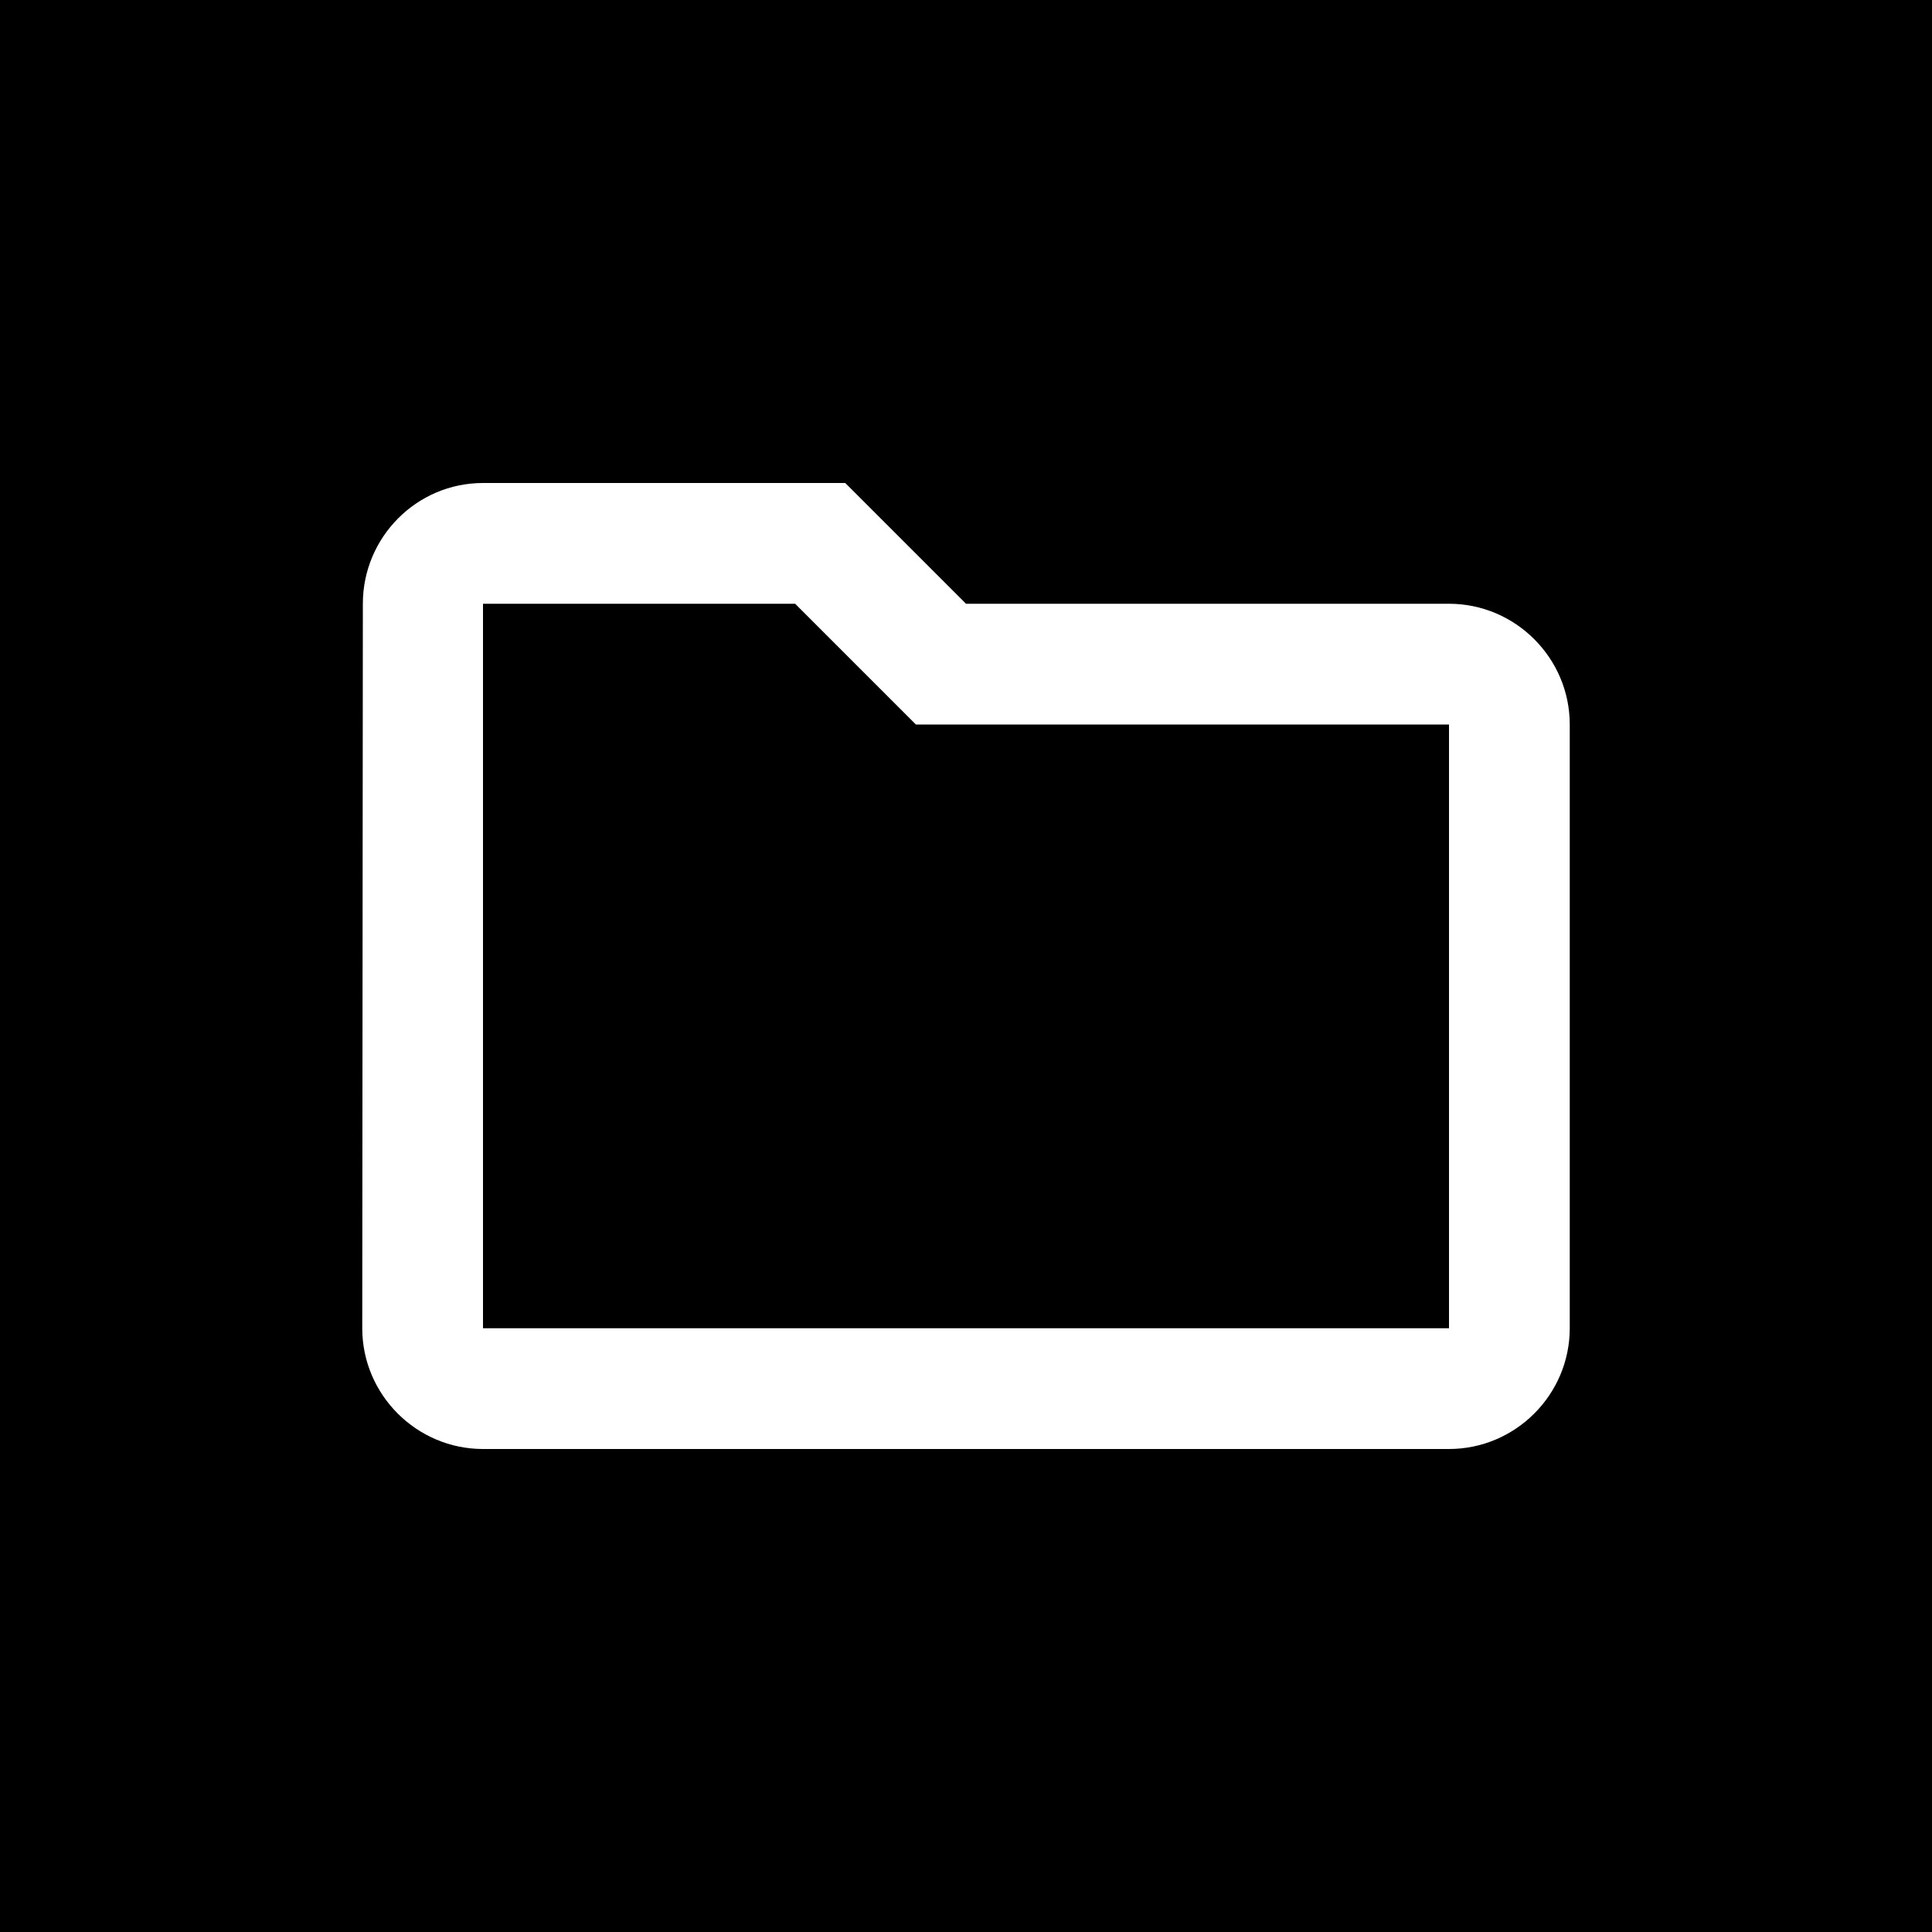
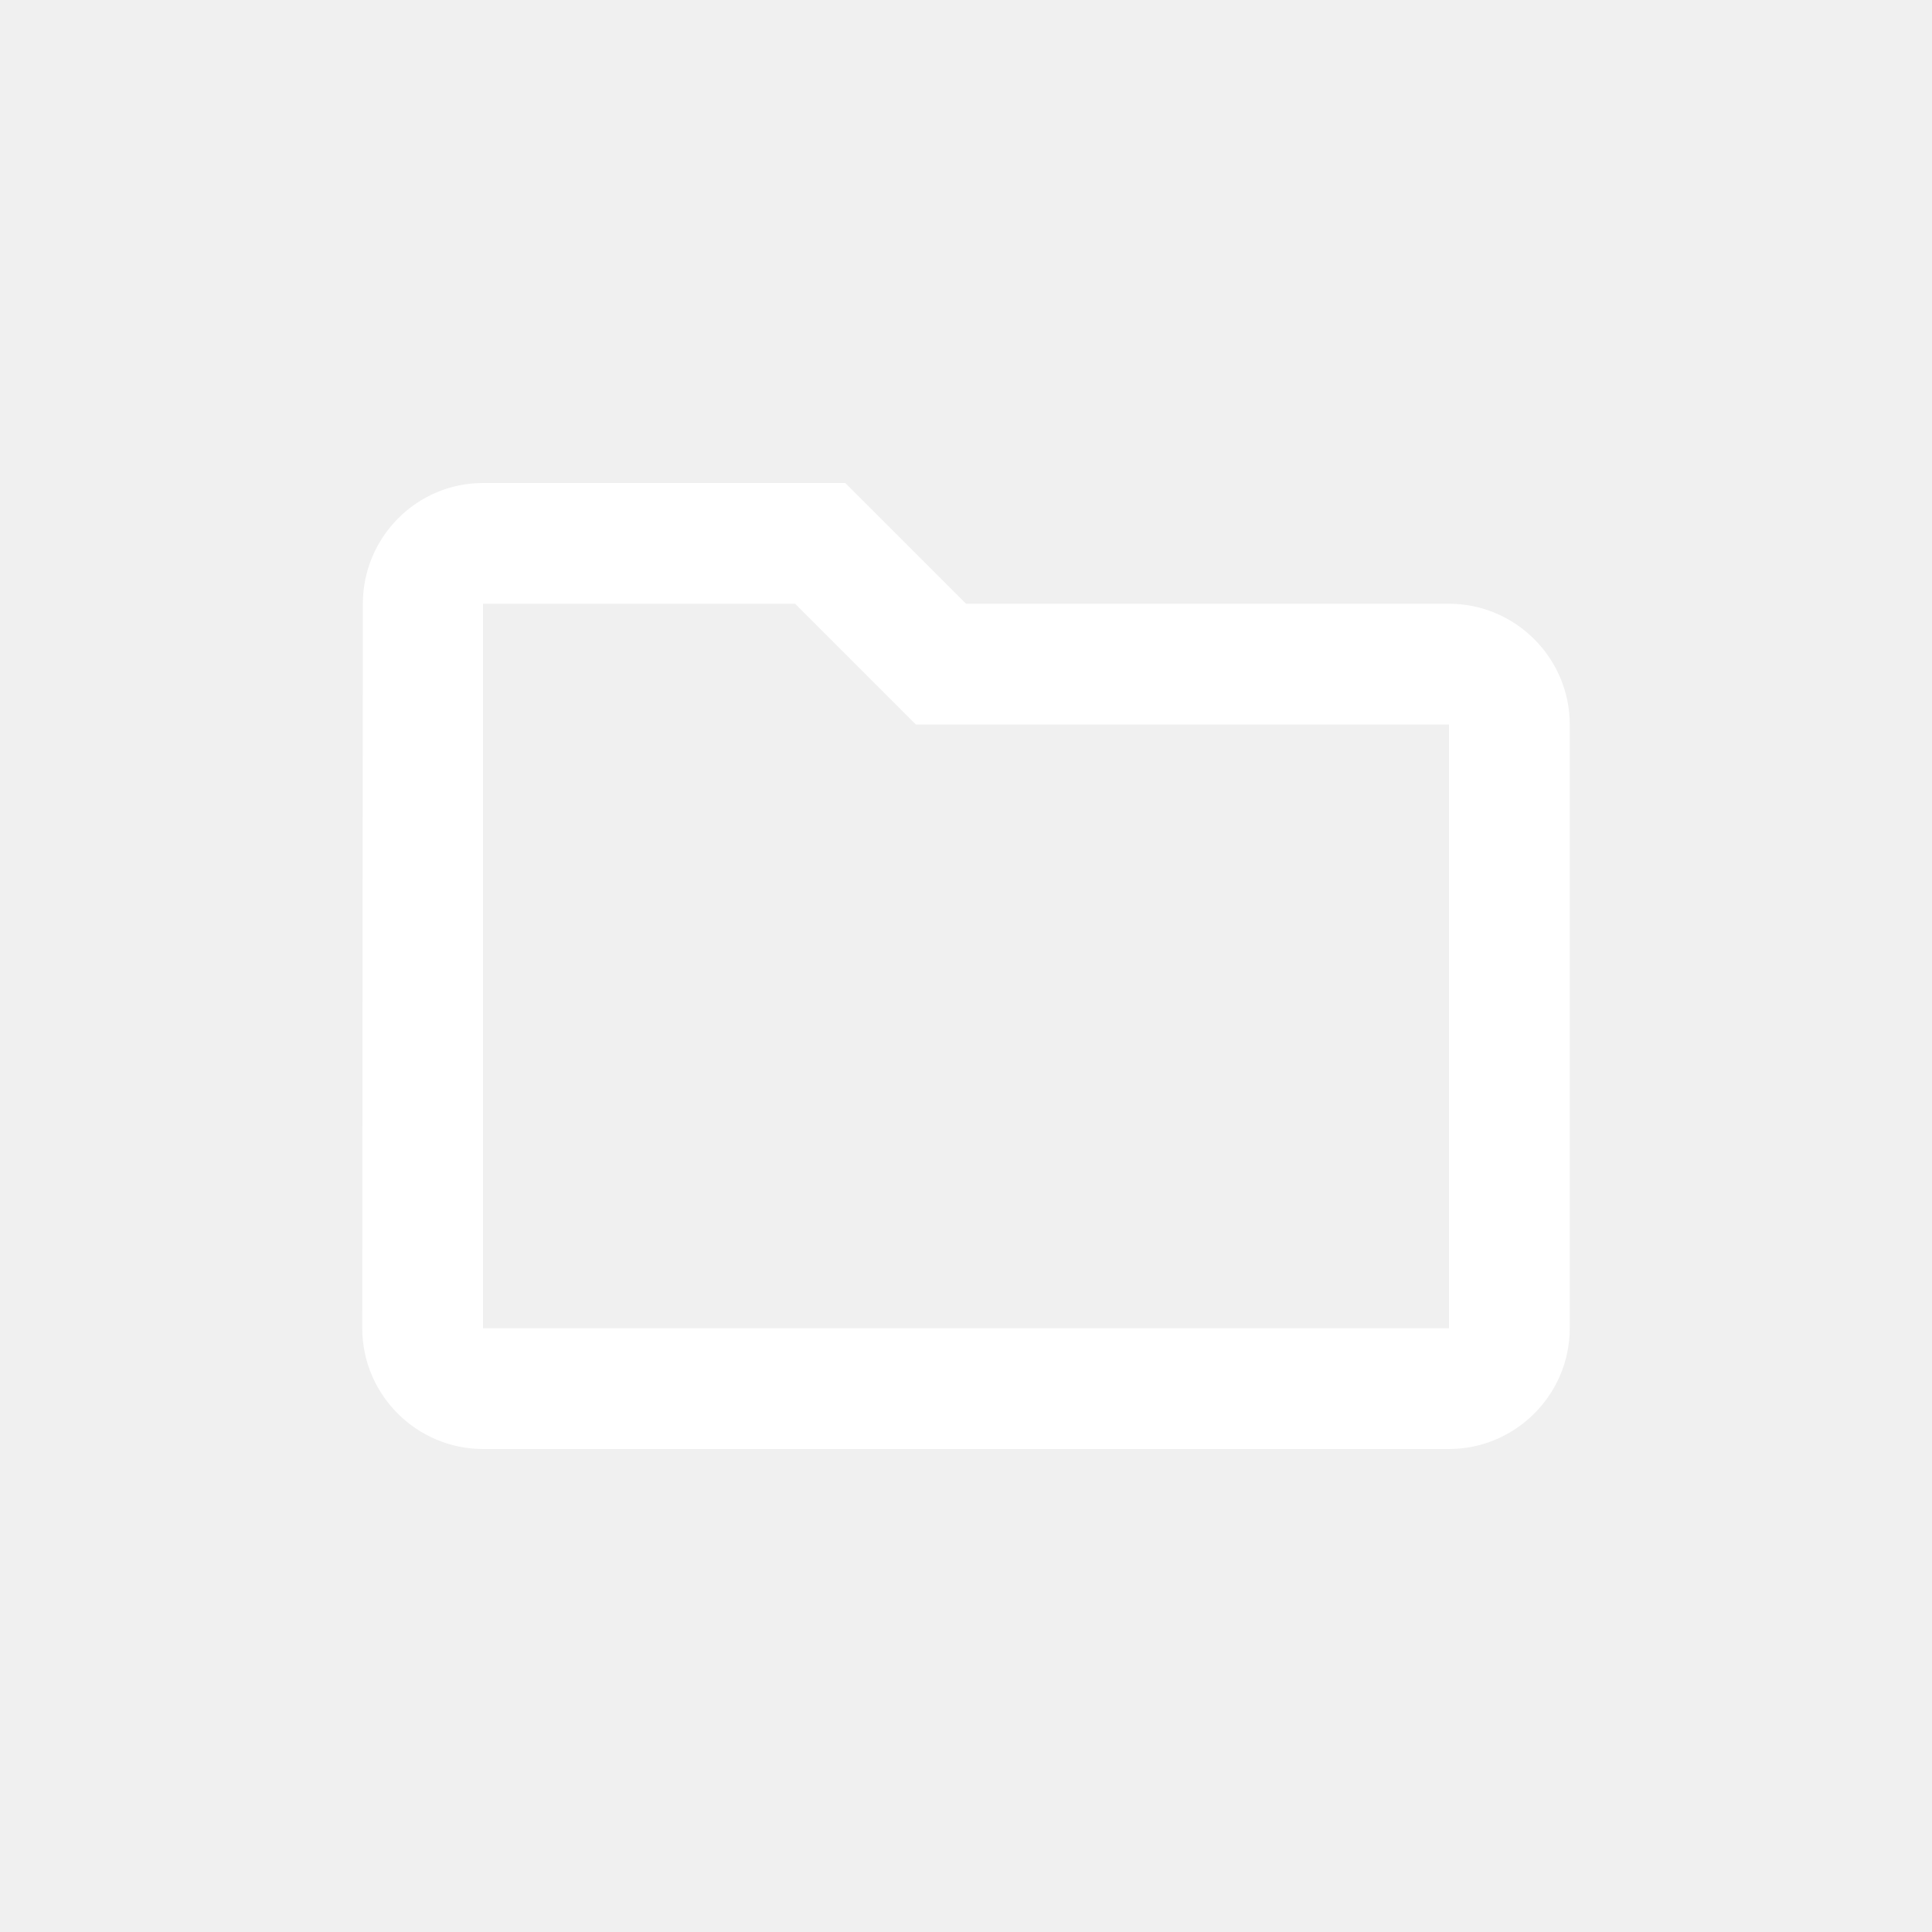
<svg xmlns="http://www.w3.org/2000/svg" xmlns:xlink="http://www.w3.org/1999/xlink" width="32" height="32">
  <defs>
    <g id="icon-router">
      <rect x="0" y="0" width="32" height="32" fill="black" stroke="none" />
      <g transform="translate(0 0)">
        <path d="M12 5c-2.105-.003-3.587 1.238-4.3 2.354a6.454 6.454 0 0 0-.888 2.226l-.02.123v12.137h3v-11.814c.01-.045.098-.531.434-1.057.352-.549.722-.97 1.77-.969 1.073.001 1.547.446 1.945.983.367.493.47.894.49.966v12.45s-.003 1.326.624 2.723c.626 1.396 2.196 3.019 4.627 3.068 2.45.05 4.063-1.603 4.689-3.022.626-1.418.621-2.77.621-2.77v-10.949h-3v10.913s-.032.84-.365 1.595c-.334.756-.61 1.259-1.885 1.233-1.295-.027-1.617-.557-1.95-1.297a4.623 4.623 0 0 1-.36-1.526v-12.873l-.045-.177s-.256-1.071-1.035-2.121c-.78-1.05-2.273-2.193-4.352-2.196z" stroke="none" fill="white" />
        <circle cx="8.5" cy="24" r="2" fill="none" stroke-width="2" stroke="white" />
        <circle cx="23.5" cy="9" r="2" fill="none" stroke-width="2" stroke="white" />
      </g>
    </g>
    <g id="icon-sticker">
      <rect x="0" y="0" width="32" height="32" fill="none" stroke="none" />
      <g transform="translate(-680 -285)">
        <path d="M690.764 306.811l5.71 7.913 5.014-7.694z" stroke="none" fill="white" />
        <path transform="matrix(.88332 0 0 .88132 81.246 35.954)" d="M702.328 307.792l-6.02-.026-6.02.026-2.986-5.226-3.033-5.2 3.033-5.2 2.987-5.227 6.02.026 6.02-.026 2.986 5.226 3.033 5.2-3.033 5.2z" fill="none" stroke="white" />
      </g>
    </g>
    <g id="icon-poly">
      <rect x="0" y="0" width="32" height="32" fill="black" stroke="none" />
      <g>
        <path d="m6 14l9 -7l-2 16l14 -10l-3 12" fill="none" stroke-linecap="butt" stroke-linejoin="round" stroke="white" />
        <circle cx="5" cy="15" r="2" fill="none" stroke-width="2" stroke="white" />
        <circle cx="16" cy="5" r="2" fill="none" stroke-width="2" stroke="white" />
        <circle cx="12" cy="25" r="2" fill="none" stroke-width="2" stroke="white" />
        <circle cx="28" cy="11" r="2" fill="none" stroke-width="2" stroke="white" />
        <circle cx="24" cy="27" r="2" fill="none" stroke-width="2" stroke="white" />
      </g>
    </g>
    <g id="icon-shooter">
      <rect x="0" y="0" width="32" height="32" fill="black" stroke="none" />
      <g transform="translate(18 6)">
        <path d="m0 0l-4.391.054c-1.418.531-2.34 1.756-3.176 3.102h-5.178c-.68.317-1.351.655-1.455 2.584v11.49c.17 1.001.58 1.765 1.455 2.06h22.537c.746-.044 1.288-.426 1.68-1.06v-13.517c-.185-1.643-.916-1.65-1.68-1.557h-6.62c-.326-1.26-1.91-2.247-3.172-3.156zm-2.122 5.289c3.227 0 5.87 2.626 5.87 5.846s-2.643 5.845-5.87 5.845c-3.227 0-5.869-2.626-5.869-5.845 0-3.22 2.642-5.846 5.87-5.846zm0 1.998a3.844 3.844 0 0 0-3.869 3.848 3.842 3.842 0 0 0 3.87 3.845 3.84 3.84 0 0 0 3.866-3.845 3.842 3.842 0 0 0-3.867-3.848z" fill="white" stroke="none" />
      </g>
    </g>
    <g id="icon-trash">
      <g transform="matrix(4.6 0 0 4.6 -4 -4)" stroke="none">
        <path fill="white" d="M2.783 3.626h2.923v2.923H2.783z" />
        <path fill="white" d="M2.479 2.597h3.508v.748H2.479z" />
        <path fill="white" d="M3.438 1.919h1.473v.865H3.438z" />
        <path fill="black" d="M3.859 2.25h.631v.386h-.631z" />
        <path fill="black" d="M3.134 3.906h.468v2.315h-.468z" />
        <path fill="black" d="M-4.537 3.906h.444v2.315h-.444z" transform="scale(-1 1)" />
        <path fill="black" d="M4.958 3.906h.444v2.315h-.444z" />
      </g>
    </g>
    <g id="icon-save" stroke="none">
      <path fill="black" d="M0 0h32v32H0z" />
      <path fill="white" d="M6.844 8.459V24h18.312V11.375H14.031V8.459z" />
      <rect fill="black" width="2.74" height="5.038" x="14.63" y="14.411" stroke-width="3.603" />
      <path fill="black" d="M16.866 19.73l-4.315-.06-4.314.06 2.209-3.707 2.105-3.766 2.106 3.766z" transform="matrix(.45903 -.40628 .79506 .23456 -3.467 21.088)" />
    </g>
    <svg id="svg8" width="600" height="32">
      <g id="g4853" transform="translate(-29.985 30.509)">
        <rect id="rect4832" width="4.035" height="1.75" x="16.495" y="-28.417" fill="#fff" stroke-opacity=".941" stroke-width=".115" rx="0" ry="0" />
        <path id="rect4834" fill="#fff" stroke-opacity=".941" stroke-width=".247" d="M15.535-28.417h5.616v.933h-5.616z" />
        <path id="rect4836" fill="#fff" stroke-opacity=".941" stroke-width=".293" d="M16.495-29.706v1.29h.671v-.761h2.66v.76h.67v-1.29z" />
        <path id="path4841" fill="none" fill-rule="evenodd" stroke="#fff" stroke-width=".753" d="M16.886-27.49c.092.03-.101 1.171.111 2.499.213 1.328-.477 1.846-.477 1.846" />
        <path id="path4843" fill="none" fill-rule="evenodd" stroke="#fff" stroke-width=".753" d="M18.496-27.49c.093.03-.101 1.171.112 2.499.212 1.328-.478 1.846-.478 1.846" />
        <path id="path4845" fill="none" fill-rule="evenodd" stroke="#fff" stroke-width=".753" d="M20.107-27.49c.092.03-.102 1.171.111 2.499s-.477 1.846-.477 1.846" />
      </g>
      <g id="g4909" transform="translate(-.054 .888)">
        <path id="rect4855" fill="#fff" stroke-opacity=".941" stroke-width=".811" d="M16.272-27.384h4.266l-.397 4.3h-3.538z" />
        <path id="rect4857" fill="#fff" stroke-opacity=".941" stroke-width=".43" d="M15.809-28.939h5.192v.992h-5.192z" />
        <path id="rect4879" fill="#fff" stroke-opacity=".941" stroke-width=".502" d="M17.246-29.945v1.123h.586v-.66h1.005v.66h.587v-1.123z" />
        <g id="g4900">
          <path id="path4885" fill-rule="evenodd" stroke-width=".265" d="M16.885-26.893l.187 3.508h.538l-.14-3.508z" />
          <path id="path4887" fill-rule="evenodd" stroke-width=".265" d="M19.983-26.893l-.187 3.508h-.538l.14-3.508z" />
          <path id="rect4889" stroke-opacity=".941" stroke-width=".821" d="M18.165-26.881h.538v3.473h-.538z" />
        </g>
      </g>
      <g id="icon-save" stroke-opacity=".941" transform="translate(-64)">
        <path id="rect4766" stroke-width=".265" d="M0 0h32v32H0z" />
        <path id="rect4986" fill="#fff" stroke-width="2.491" d="M6.844 8.459V24h18.312V11.375H14.031V8.459z" />
        <rect id="rect4991" width="2.74" height="5.038" x="14.63" y="14.411" stroke-width="3.603" rx="0" ry="0" />
        <path id="path4993" stroke-width="3" d="M16.866 19.73l-4.315-.06-4.314.06 2.209-3.707 2.105-3.766 2.106 3.766z" transform="matrix(.45903 -.40628 .79506 .23456 -3.467 21.088)" />
      </g>
      <g id="g4982" stroke-opacity=".941" transform="translate(-32)">
        <path id="rect4964" stroke-width=".265" d="M0 0h32v32H0z" />
        <g id="g4980" transform="matrix(3.77953 0 0 3.77953 .002 -.002)">
          <path id="rect4966" fill="#fff" stroke-width=".794" d="M2.783 3.626h2.923v2.923H2.783z" />
          <path id="rect4968" fill="#fff" stroke-width=".794" d="M2.479 2.597h3.508v.748H2.479z" />
          <path id="rect4970" fill="#fff" stroke-width=".794" d="M3.438 1.919h1.473v.865H3.438z" />
          <path id="rect4972" stroke-width=".684" d="M3.859 2.25h.631v.386h-.631z" />
          <path id="rect4974" stroke-width="1.442" d="M3.134 3.906h.468v2.315h-.468z" />
          <path id="rect4976" stroke-width="1.405" d="M-4.537 3.906h.444v2.315h-.444z" transform="scale(-1 1)" />
          <path id="rect4978" stroke-width="1.405" d="M4.958 3.906h.444v2.315h-.444z" />
        </g>
      </g>
      <g id="g5188" transform="translate(-96)">
        <path id="rect5180" stroke-opacity=".941" stroke-width=".265" d="M0 0h32v32H0z" />
        <g id="g5322" fill="#fff" transform="translate(7.066 7.065) scale(.04494)">
          <path id="path5267" stroke-width="445.017" d="M313.1 147.875c-6.057 0-11.962.654-17.661 1.871l-15.805-53.435 37.842-2.565a9.275 9.275 0 0 1 9.602 6.932 9.246 9.246 0 0 1-1.45 7.728 9.243 9.243 0 0 1-6.865 3.834l-9.126.652a6.5 6.5 0 0 0-6.02 6.947c.256 3.581 3.361 6.289 6.947 6.02l9.126-.652a22.21 22.21 0 0 0 16.493-9.21 22.21 22.21 0 0 0 3.484-18.566c-2.677-10.375-12.376-17.364-23.069-16.654l-45.936 3.114a6.5 6.5 0 0 0-5.793 8.329l6.405 21.656H145.477l-6.316-12H155.5a6.5 6.5 0 1 0 0-13h-47a6.5 6.5 0 1 0 0 13h16.086l9.542 18.349-18.836 33.485a84.026 84.026 0 0 0-30.792-5.834c-46.593 0-84.5 37.906-84.5 84.5s37.907 84.5 84.5 84.5c44.404 0 80.892-34.436 84.225-78h31.776a6.5 6.5 0 0 0 5.511-3.055l68.779-110.047 8.185 27.672c-31.758 12.162-54.376 42.945-54.376 78.93 0 46.594 37.907 84.5 84.5 84.5s84.5-37.906 84.5-84.5-37.907-84.501-84.5-84.501zm-228.6 156c-39.425 0-71.5-32.075-71.5-71.5s32.075-71.5 71.5-71.5c8.549 0 16.75 1.513 24.355 4.276l-31.482 55.968c-3.726 2.365-6.206 6.516-6.206 11.256 0 7.363 5.969 13.333 13.333 13.333 5.002 0 9.354-2.759 11.636-6.833h59.556c-3.297 36.388-33.959 65-71.192 65zm11.636-78a13.384 13.384 0 0 0-4.025-4.439l28.528-50.717c19.37 11.397 32.922 31.647 35.052 55.156zm72.589 0c-2.17-28.365-18.393-52.845-41.715-66.482l14.327-25.471 48.396 91.953zm32.258-6.538l-48.665-92.462h106.454zM313.1 303.875c-39.425 0-71.5-32.075-71.5-71.5 0-30.093 18.697-55.885 45.077-66.418l16.89 57.105a13.284 13.284 0 0 0-3.8 9.313c0 7.363 5.969 13.333 13.333 13.333s13.333-5.97 13.333-13.333c0-6.354-4.449-11.661-10.399-12.999l-16.895-57.123a71.624 71.624 0 0 1 13.962-1.378c39.425 0 71.5 32.075 71.5 71.5s-32.076 71.5-71.501 71.5z" />
        </g>
      </g>
      <g id="icon-cycle">
        <path fill="black" d="M0 0h32v32H0z" />
        <g id="g5604" fill="#fff" transform="matrix(-.36615 0 0 .36615 24.543 7.457)">
          <g id="g5527">
            <g id="g5495">
              <path id="path5483" d="M37.687 24.66c-4.945 0-8.973 4.025-8.973 8.975 0 4.95 4.026 8.974 8.973 8.974 4.95 0 8.977-4.024 8.977-8.974s-4.027-8.975-8.977-8.975zm0 15.384a6.417 6.417 0 0 1-6.409-6.409 6.418 6.418 0 0 1 6.409-6.41 6.417 6.417 0 0 1 6.411 6.41 6.417 6.417 0 0 1-6.411 6.409z" />
              <path id="path5485" d="M23.588 15.501v.01h8.047c-2.375-2.4-5.273-5.251-5.99-5.578-1.257-.575-3.966 1.462-4.547 1.748-.532.283-.954.699-1.043 1.236l-2.112 5.927-6.167.069c-1.811.485-.465 2.065-.465 2.065l3.097.041-.295 1.405-1.803 2.989a8.914 8.914 0 0 0-3.333-.648C4.027 24.765 0 28.792 0 33.741c0 4.947 4.026 8.974 8.977 8.974 4.948 0 8.975-4.026 8.975-8.974a8.956 8.956 0 0 0-3.423-7.038l2.005-3.326.487-2.322 2.41.03c.479-.136.833-.538.912-1.029l2.603-4.074zM15.386 33.74a6.417 6.417 0 0 1-6.409 6.409c-3.534 0-6.411-2.876-6.411-6.409a6.419 6.419 0 0 1 6.411-6.411c.694 0 1.36.114 1.986.32l-3.579 5.939 2.197 1.323 3.607-5.989a6.386 6.386 0 0 1 2.198 4.818z" />
              <path id="path5487" d="M32.24 23.139s2.468-2.578 2.691-2.968c.225-.392.229-.872.007-1.265 0 0-.725-.76-1.771-1.832v.014h-8.949l4.281 3.716-6.367 9.947a1.264 1.264 0 0 0-.104 1.045l2.563 7.692 3.072-.17-1.741-7.787z" />
              <circle id="circle5489" cx="19.703" cy="7.384" r="3.435" />
              <path id="path5491" d="M32.845 5.919c-1.06-.744-2.366-.789-3.123-.034l-1.484 1.487c-.756.756-.711 2.062.03 3.124z" />
              <path id="path5493" d="M33.007 15.317c1.116 1.116 2.73 1.311 3.607.436l1.485-1.488c.877-.876.685-2.491-.434-3.606l-4.081-4.081-4.659 4.658z" />
            </g>
          </g>
        </g>
      </g>
+       <g id="icon-cycle-2">
+         <path fill="black" d="M0 0h32v32H0z" />
+         <g id="g5604" fill="#fff" transform="matrix(-.36615 0 0 .36615 24.543 7.457)">
+           <g id="g5527">
+             <g id="g5495">
+               <path id="path5483" d="M37.687 24.66c-4.945 0-8.973 4.025-8.973 8.975 0 4.95 4.026 8.974 8.973 8.974 4.95 0 8.977-4.024 8.977-8.974s-4.027-8.975-8.977-8.975zm0 15.384a6.417 6.417 0 0 1-6.409-6.409 6.418 6.418 0 0 1 6.409-6.41 6.417 6.417 0 0 1 6.411 6.41 6.417 6.417 0 0 1-6.411 6.409z" />
+               <path id="path5485" d="M23.588 15.501v.01h8.047c-2.375-2.4-5.273-5.251-5.99-5.578-1.257-.575-3.966 1.462-4.547 1.748-.532.283-.954.699-1.043 1.236l-2.112 5.927-6.167.069c-1.811.485-.465 2.065-.465 2.065l3.097.041-.295 1.405-1.803 2.989a8.914 8.914 0 0 0-3.333-.648C4.027 24.765 0 28.792 0 33.741c0 4.947 4.026 8.974 8.977 8.974 4.948 0 8.975-4.026 8.975-8.974a8.956 8.956 0 0 0-3.423-7.038l2.005-3.326.487-2.322 2.41.03c.479-.136.833-.538.912-1.029l2.603-4.074zM15.386 33.74a6.417 6.417 0 0 1-6.409 6.409c-3.534 0-6.411-2.876-6.411-6.409a6.419 6.419 0 0 1 6.411-6.411c.694 0 1.36.114 1.986.32l-3.579 5.939 2.197 1.323 3.607-5.989a6.386 6.386 0 0 1 2.198 4.818z" />
+               <path id="path5487" d="M32.24 23.139s2.468-2.578 2.691-2.968c.225-.392.229-.872.007-1.265 0 0-.725-.76-1.771-1.832v.014h-8.949l4.281 3.716-6.367 9.947a1.264 1.264 0 0 0-.104 1.045l2.563 7.692 3.072-.17-1.741-7.787z" />
+               <circle id="circle5489" cx="19.703" cy="7.384" r="3.435" />
+               <path id="path5491" d="M32.845 5.919c-1.06-.744-2.366-.789-3.123-.034l-1.484 1.487c-.756.756-.711 2.062.03 3.124z" />
+               <path id="path5493" d="M33.007 15.317c1.116 1.116 2.73 1.311 3.607.436l1.485-1.488c.877-.876.685-2.491-.434-3.606l-4.081-4.081-4.659 4.658z" />
+             </g>
+           </g>
+         </g>
+       </g>
      <g id="icon-logo">
        <path fill="black" stroke="none" d="M0 0h32v32H0z" />
        <g transform="matrix(1 0 0 1 2 -1)">
          <path fill="none" stroke="#fff" stroke-width="2" d="M23.423 9.284c-6.673-4.127-12.713-4.175-19.269 0 .174 4.944-.354 13.294 9.635 17.855 10.323-4.9 9.545-13.305 9.634-17.855z" />
          <path fill="#fff" stroke="none" d="M13.435 5.925v21.037s10.695-3.27 9.988-17.678c0 0-3.447-2.828-9.988-3.359z" />
          <path fill="none" stroke-width="2" stroke="#fff" d="M5.773 15.118L15.7 6.19" />
          <path fill="none" stroke-width="2" stroke="#fff" d="M6.276 20.333l7.778-7.778" />
          <path fill="none" stroke-width="2" stroke="#fff" d="M8.574 23.691c.442-.53 5.612-5.612 5.612-5.612" />
          <path fill="none" stroke-width="2" stroke="#fff" d="M11.932 25.636l2.343-2.342" />
        </g>
      </g>
      <g id="icon-locate">
        <path id="rect5819" stroke-opacity=".941" stroke-width=".265" d="M0 0h32v32H0z" fill="black" />
        <circle id="path5839" cx="16" cy="16" r="5.127" fill="none" stroke="#fff" stroke-width="2.5" />
        <path id="path5841" fill="none" fill-rule="evenodd" stroke="#fff" stroke-width="2.5" d="M16.087 6.854v4.242" />
        <path id="path5843" fill="none" fill-rule="evenodd" stroke="#fff" stroke-width="2.5" d="M16.087 20.686v4.243" />
        <path id="path5845" fill="none" fill-rule="evenodd" stroke="#fff" stroke-width="2.5" d="M20.948 16.134h4.243" />
        <path id="path5847" fill="none" fill-rule="evenodd" stroke="#fff" stroke-width="2.5" d="M6.63 16.134h4.242" />
      </g>
      <g id="icon-shot-2" stroke="none" transform="scale(1.1) translate(-2 -1)">
        <path id="rect5819" stroke-opacity=".941" stroke-width=".265" d="M0 0h32v32H0z" fill="black" />
        <rect id="rect6617" width="21" height="13.89" x="6.25" y="9.833" fill="#fff" rx="2" ry="2" />
        <path id="rect6619" fill="#fff" stroke-width="1.979" d="M13.812 7.009h6.282c.45 0 .749.528 1.147 1.039l3.096 3.974c.398.51-3.793 6.989-4.243 6.989h-6.282c-.45 0-4.889-6.747-4.475-7.24l3.19-3.802c.415-.493.836-.96 1.285-.96z" />
        <circle id="path6621" cx="16.627" cy="16.311" r="6.158" fill="black" />
        <circle id="circle6628" cx="16.627" cy="16.311" r="3.533" fill="#fff" />
      </g>
      <g id="icon-trash-2" stroke="none">
        <g transform="translate(0 -3) scale(3.82445) scale(1.1) rotate(45 4 4)">
          <rect id="rect4966" width="3.125" height="2.893" x="2.671" y="3.751" fill="#fff" rx=".36" ry=".403" />
          <rect id="rect4968" width="3.663" height=".87" x="2.401" y="2.423" fill="#fff" rx=".435" ry=".435" />
          <rect id="rect4970" width="2.924" height="1.306" x="2.771" y="1.698" fill="#fff" rx=".653" ry=".653" />
          <rect id="rect4972" width="1.933" height=".523" x="3.266" y="2.114" fill="black" rx=".261" ry=".261" />
          <g id="g4918" stroke-width=".523" transform="matrix(1.3497 0 0 1.3497 -1.613 -1.674)">
            <rect id="rect4912" width="2.059" height=".425" x="5.622" y=".289" rx=".237" ry=".21" transform="rotate(45)" fill="black" />
            <rect id="rect4914" width="2.047" height=".389" x="-.491" y="-6.803" rx=".237" ry=".195" transform="rotate(135)" fill="black" />
          </g>
        </g>
      </g>
      <g id="icon-logo-2" transform="scale(1.1) translate(-1 -2)">
        <path id="rect5611" stroke-opacity=".941" stroke-width=".265" d="M0 0h32v32H0z" fill="black" stroke="none" />
        <g id="g5792" fill="none" stroke="#fff" stroke-width="2.37" transform="matrix(.84382 0 0 .84382 4.366 1.93)">
          <path id="path5774" fill-rule="evenodd" d="M22.399 10.08c-5.964-3.689-11.363-3.732-17.222 0 .155 4.418-.316 11.882 8.61 15.957 9.228-4.38 8.532-11.89 8.612-15.957z" />
        </g>
        <g id="g8284" fill="#fff" stroke-width="3.052" transform="matrix(.40236 0 0 .40236 10.45 8.978)">
          <path d="M22.399 10.08c-5.964-3.689-11.363-3.732-17.222 0 .155 4.418-.316 11.882 8.61 15.957 9.228-4.38 8.532-11.89 8.612-15.957z" stroke="none" />
        </g>
      </g>
      <g id="icon-sticker-2" transform="scale(1.1) translate(-3 -2)" stroke="none">
        <g id="g4867" transform="matrix(.94996 0 0 .94996 -.16 .083)">
          <path id="path4859" fill="#fff" fill-rule="evenodd" stroke-width=".767" d="M13.47 22.847l3.045 5.275 3.12-5.405z" />
          <circle id="path4863" cx="16.552" cy="14.98" r="8.712" fill="#fff" stroke-width="1.851" />
          <circle id="circle4869" cx="16.552" cy="14.98" r="5" fill="black" />
        </g>
      </g>
      <g id="icon-route-2" transform="scale(1.1) translate(32 -2)" stroke="none">
        <g fill="white">
          <circle id="path5642" cx="-24.357" cy="23.576" r="2.507" fill="#fff" stroke-width="4.363" />
          <path id="path5644" fill="none" fill-rule="evenodd" stroke="#fff" stroke-width="2.621" d="M-24.289 21.588V10.61c0-4.22 6.62-4.194 6.62 0V21.42c0 4.011 6.828 4.027 6.828 0v-10.98" />
          <circle id="circle5646" cx="-10.93" cy="8.462" r="2.507" fill="#fff" stroke-width="4.363" />
        </g>
      </g>
      <g id="icon-poly-2" transform="scale(1.1) translate(-3 -2)" stroke="none">
        <g fill="white">
          <path id="path6375" fill="none" fill-rule="evenodd" stroke="#fff" stroke-linejoin="round" stroke-width="2.387" d="M7.924 12.991l8.569-4.989-6.55 14.587 13.762-7.974-3.958 9.12" />
          <circle id="path6363" cx="14.711" cy="-4.523" r="2.387" fill="#fff" stroke-width="5.304" transform="rotate(75)" />
          <circle id="circle6367" cx="12.17" cy="-13.883" r="2.387" fill="#fff" stroke-width="5.304" transform="rotate(75)" />
          <circle id="circle6371" cx="20.342" cy="-19.194" r="2.387" fill="#fff" stroke-width="5.304" transform="rotate(75)" />
          <circle id="circle6373" cx="24.138" cy="-3.701" r="2.387" fill="#fff" stroke-width="5.304" transform="rotate(75)" />
          <circle id="circle6774" cx="27.918" cy="-13.025" r="2.387" fill="#fff" stroke-width="5.304" transform="rotate(75)" />
        </g>
      </g>
      <g id="icon-save-2" transform="scale(1.1) translate(-1 -2)" stroke="none">
        <g fill="white">
          <path id="rect4766" stroke-opacity=".941" stroke-width=".265" d="M0 0h32v32H0z" fill="black" />
          <path id="rect4986" fill="#fff" stroke-opacity=".941" stroke-width="2.477" d="M6.894 8.502v15.455h18.212V11.402H14.042v-2.9z" />
          <path id="path7854" fill="none" fill-rule="evenodd" stroke="#000" stroke-width="2.735" d="M10.923 16.586l4.19 4.19 6.606-6.607" transform="scale(0.9) translate(2 2)" />
        </g>
      </g>
      <g id="icon-trash-3">
        <path id="rect4766" stroke-opacity=".941" stroke-width=".265" d="M0 0h32v32H0z" fill="black" stroke="none" />
        <path d="M12 2C6.48 2 2 6.48 2 12s4.48 10 10 10 10-4.48 10-10S17.52 2 12 2zM4 12c0-4.42 3.58-8 8-8 1.85 0 3.55.63 4.9 1.69L5.69 16.9C4.63 15.55 4 13.85 4 12zm8 8c-1.85 0-3.55-.63-4.9-1.69L18.31 7.1C19.37 8.45 20 10.15 20 12c0 4.42-3.58 8-8 8z" fill="white" transform="translate(4 4)" stroke-width="1" />
      </g>
      <g id="icon-trash-4">
        <path id="rect4766" stroke-opacity=".941" stroke-width=".265" d="M0 0h32v32H0z" fill="black" stroke="none" />
        <path d="M21 9l-9-7-2.59 2.02 7.87 7.87zm0 5.07l-1.63-1.27-.67.52 1.43 1.43zM3.41.86L2 2.27l4.22 4.22L3 9l9 7 2.1-1.63 1.42 1.42-3.53 2.75-7.37-5.73L3 14.07l9 7 4.95-3.85L20.73 21l1.41-1.41z" fill="white" transform="translate(4 4)" stroke-width="0" />
      </g>
      <g id="icon-logo-3" transform="scale(1.1) translate(-1 -2)">
        <path id="rect5611" stroke-opacity=".941" stroke-width=".265" d="M0 0h32v32H0z" fill="black" stroke="none" />
        <g id="g5792" fill="none" stroke="#fff" stroke-width="3" transform="matrix(.84382 0 0 .84382 5 2.53)">
          <path id="path5774" fill-rule="evenodd" d="M22.399 10.08c-5.964-3.689-11.363-3.732-17.222 0 .155 4.418-.316 11.882 8.61 15.957 9.228-4.38 8.532-11.89 8.612-15.957z" />
        </g>
      </g>
      <g id="icon-shot-3" stroke="none" transform="">
        <path stroke-opacity=".941" stroke-width=".265" d="M0 0h32v32H0z" fill="black" />
        <path d="M18 20H4V6h9V4H4c-1.1 0-2 .9-2 2v14c0 1.1.9 2 2 2h14c1.1 0 2-.9 2-2v-9h-2v9zm-7.79-3.17l-1.96-2.36L5.5 18h11l-3.54-4.71zM20 4V1h-2v3h-3c.01.01 0 2 0 2h3v2.99c.01.01 2 0 2 0V6h3V4h-3z" fill="white" transform="translate(4 4)" stroke-width="0" />
      </g>
      <g id="icon-reg-1" stroke="none" transform="scale(1.1) translate(-2 -1)">
        <path stroke-opacity=".941" stroke-width=".265" d="M0 0h32v32H0z" fill="black" />
        <path d="M11 12c2.21 0 4-1.79 4-4s-1.79-4-4-4-4 1.79-4 4 1.79 4 4 4zm0-6c1.1 0 2 .9 2 2s-.9 2-2 2-2-.9-2-2 .9-2 2-2zM5 18c.2-.63 2.57-1.68 4.96-1.94l2.04-2c-.39-.04-.68-.06-1-.06-2.67 0-8 1.34-8 4v2h9l-2-2H5zm15.6-5.5l-5.13 5.17-2.07-2.08L12 17l3.47 3.5L22 13.91z" fill="white" transform="translate(5 3)" stroke-width="1" />
      </g>
      <g id="icon-cancel-1" stroke="none">
        <path stroke-opacity=".941" stroke-width=".265" d="M0 0h32v32H0z" fill="black" />
        <path d="M19 6.41L17.59 5 12 10.59 6.41 5 5 6.41 10.59 12 5 17.59 6.41 19 12 13.41 17.59 19 19 17.59 13.41 12 19 6.41z" fill="white" stroke="white" transform="translate(4 4)" stroke-width="1" />
      </g>
      <g id="icon-check-1" stroke="none">
        <path stroke-opacity=".941" stroke-width=".265" d="M0 0h32v32H0z" fill="black" />
        <path d="M9 16.17L4.83 12l-1.42 1.41L9 19 21 7l-1.41-1.41L9 16.17z" fill="white" transform="translate(4 4)" stroke-width="1" stroke="white" />
      </g>
      <g id="icon-pin-1" stroke="none">
        <path stroke-opacity=".941" stroke-width=".265" d="M0 0h32v32H0z" fill="black" />
        <path d="M13 16.12c3.47-.41 6.17-3.36 6.17-6.95 0-3.87-3.13-7-7-7s-7 3.13-7 7c0 3.47 2.52 6.34 5.83 6.89V20H5v2h14v-2h-6v-3.88z" fill="white" transform="translate(4 4)" stroke-width="0" stroke="white" />
      </g>
      <g id="icon-check-2" stroke="none" transform="scale(1.1) translate(-2 -1)">
        <path stroke-opacity=".941" stroke-width=".265" d="M0 0h32v32H0z" fill="black" />
        <path d="M11 5v5.59H7.5l4.5 4.5 4.5-4.5H13V5h-2zm-5 9c0 3.31 2.69 6 6 6s6-2.69 6-6h-2c0 2.21-1.79 4-4 4s-4-1.79-4-4H6z" fill="white" transform="translate(4 4)" stroke-width="0" stroke="white" />
      </g>
      <g id="icon-map-1" stroke="none">
        <path stroke-opacity=".941" stroke-width=".265" d="M0 0h32v32H0z" fill="black" />
        <path d="M20.5 3l-.16.03L15 5.1 9 3 3.36 4.9c-.21.07-.36.25-.36.48V20.5c0 .28.22.5.5.5l.16-.03L9 18.9l6 2.1 5.64-1.9c.21-.07.36-.25.36-.48V3.5c0-.28-.22-.5-.5-.5zM10 5.47l4 1.4v11.66l-4-1.4V5.47zm-5 .99l3-1.01v11.7l-3 1.16V6.46zm14 11.08l-3 1.01V6.86l3-1.16v11.84z" fill="white" transform="translate(4 4)" stroke-width="1" />
      </g>
      <g id="icon-sticker-3" stroke="none">
        <path stroke-opacity=".941" stroke-width=".265" d="M0 0h32v32H0z" fill="black" />
        <g>
          <path fill="#fff" fill-rule="evenodd" stroke-width=".767" d="M12 24l4 6 3.5-6.405z" transform="rotate(45 16 16)" />
          <circle cx="16" cy="15" r="9.5" fill="#fff" stroke-width="1.851" />
          <circle cx="16" cy="15" r="6.5" fill="black" />
        </g>
      </g>
      <g id="icon-poly-3" transform="scale(1.1) translate(-3 -2)" stroke="none">
        <path stroke-opacity=".941" stroke-width=".265" d="M0 0h32v32H0z" fill="black" />
        <g fill="white" transform="translate(2 0.5)">
          <path stroke-width="2.3" fill="none" fill-rule="evenodd" stroke="#fff" stroke-linejoin="round" d="M7.924 12.991l8.569-4.989-6.55 14.587 13.762-7.974-3.958 9.12" />
          <circle cx="7.711" cy="13" r="1" fill="black" stroke-width="2.5" stroke="white" />
          <circle cx="16.5" cy="8" r="1" fill="black" stroke-width="2.5" stroke="white" />
          <circle cx="10" cy="22" r="1" fill="black" stroke-width="2.5" stroke="white" />
          <circle cx="19.7" cy="23.701" r="1" fill="black" stroke-width="2.5" stroke="white" />
          <circle cx="24" cy="14.5" r="1" fill="black" stroke-width="2.5" stroke="white" />
        </g>
      </g>
      <g id="icon-poly-4" stroke="none">
-         <path stroke-opacity=".941" stroke-width=".265" d="M0 0h32v32H0z" fill="black" />
+         <path stroke="none" fill="black" />
        <path d="M23 8c0 1.1-.9 2-2 2-.18 0-.35-.02-.51-.07l-3.56 3.55c.05.16.07.34.07.52 0 1.1-.9 2-2 2s-2-.9-2-2c0-.18.02-.36.07-.52l-2.55-2.55c-.16.05-.34.07-.52.07s-.36-.02-.52-.07l-4.55 4.56c.05.16.07.33.07.51 0 1.1-.9 2-2 2s-2-.9-2-2 .9-2 2-2c.18 0 .35.02.51.07l4.56-4.55C8.02 9.36 8 9.18 8 9c0-1.1.9-2 2-2s2 .9 2 2c0 .18-.02.36-.07.52l2.55 2.55c.16-.05.34-.07.52-.07s.36.02.52.07l3.55-3.56C19.02 8.35 19 8.18 19 8c0-1.1.9-2 2-2s2 .9 2 2zm0 0c0 1.1-.9 2-2 2-.18 0-.35-.02-.51-.07l-3.56 3.55c.05.16.07.34.07.52 0 1.1-.9 2-2 2s-2-.9-2-2c0-.18.02-.36.07-.52l-2.55-2.55c-.16.05-.34.07-.52.07s-.36-.02-.52-.07l-4.55 4.56c.05.16.07.33.07.51 0 1.1-.9 2-2 2s-2-.9-2-2 .9-2 2-2c.18 0 .35.02.51.07l4.56-4.55C8.02 9.36 8 9.18 8 9c0-1.1.9-2 2-2s2 .9 2 2c0 .18-.02.36-.07.52l2.55 2.55c.16-.05.34-.07.52-.07s.36.02.52.07l3.55-3.56C19.02 8.35 19 8.18 19 8c0-1.1.9-2 2-2s2 .9 2 2z" fill="white" stroke="white" stroke-width="1" transform="translate(4 4)" />
      </g>
      <g id="icon-get-1" stroke="none">
-         <path stroke-opacity=".941" stroke-width=".265" d="M0 0h32v32H0z" fill="black" />
+         <path stroke="none" fill="black" />
        <path d="M20 12l-1.41-1.41L13 16.17V4h-2v12.17l-5.58-5.59L4 12l8 8 8-8z" fill="white" stroke="white" stroke-width="1" transform="translate(4 4)" />
      </g>
      <g id="icon-folder-1" stroke="none">
-         <path stroke-opacity=".941" stroke-width=".265" d="M0 0h32v32H0z" fill="black" />
+         <path stroke="none" fill="black" />
        <path d="M9.17 6l2 2H20v10H4V6h5.17M10 4H4c-1.1 0-1.99.9-1.99 2L2 18c0 1.1.9 2 2 2h16c1.1 0 2-.9 2-2V8c0-1.1-.9-2-2-2h-8l-2-2z" fill="white" stroke="white" stroke-width="0" transform="translate(4 4)" />
      </g>
      <g id="icon-folder-1" stroke="none">
-         <path stroke-opacity=".941" stroke-width=".265" d="M0 0h32v32H0z" fill="black" />
+         <path stroke="none" fill="black" />
        <path d="M9.17 6l2 2H20v10H4V6h5.17M10 4H4c-1.1 0-1.99.9-1.99 2L2 18c0 1.1.9 2 2 2h16c1.1 0 2-.9 2-2V8c0-1.1-.9-2-2-2h-8l-2-2z" fill="white" stroke="white" stroke-width="0" transform="translate(4 4)" />
+       </g>
+       <g id="icon-cycle-1" stroke="none">
+         <path stroke="none" fill="black" />
+         <path d="M15.5 5.5c1.1 0 2-.9 2-2s-.9-2-2-2-2 .9-2 2 .9 2 2 2zM5 12c-2.8 0-5 2.2-5 5s2.2 5 5 5 5-2.2 5-5-2.2-5-5-5zm0 8.5c-1.9 0-3.5-1.6-3.5-3.5s1.6-3.5 3.5-3.5 3.5 1.6 3.5 3.5-1.6 3.5-3.5 3.5zm5.8-10l2.4-2.4.8.8c1.3 1.3 3 2.1 5.1 2.1V9c-1.5 0-2.7-.6-3.6-1.5l-1.9-1.9c-.5-.4-1-.6-1.6-.6s-1.1.2-1.4.6L7.8 8.4c-.4.4-.6.9-.6 1.4 0 .6.2 1.1.6 1.4L11 14v5h2v-6.2l-2.2-2.3zM19 12c-2.8 0-5 2.2-5 5s2.2 5 5 5 5-2.2 5-5-2.2-5-5-5zm0 8.5c-1.9 0-3.5-1.6-3.5-3.5s1.6-3.5 3.5-3.5 3.5 1.6 3.5 3.5-1.6 3.5-3.5 3.5z" fill="white" stroke="white" stroke-width="0" transform="translate(4 4)" />
+       </g>
+       <g id="icon-link-1" stroke="none">
+         <path stroke="none" fill="black" />
+         <path d="M17 7h-4v2h4c1.65 0 3 1.35 3 3s-1.35 3-3 3h-4v2h4c2.76 0 5-2.24 5-5s-2.24-5-5-5zm-6 8H7c-1.65 0-3-1.35-3-3s1.35-3 3-3h4V7H7c-2.76 0-5 2.24-5 5s2.24 5 5 5h4v-2zm-3-4h8v2H8z" fill="white" stroke="white" stroke-width="0" transform="translate(4 4)" />
      </g>
    </svg>
  </defs>
  <use xlink:href="#icon-folder-1" />
</svg>
